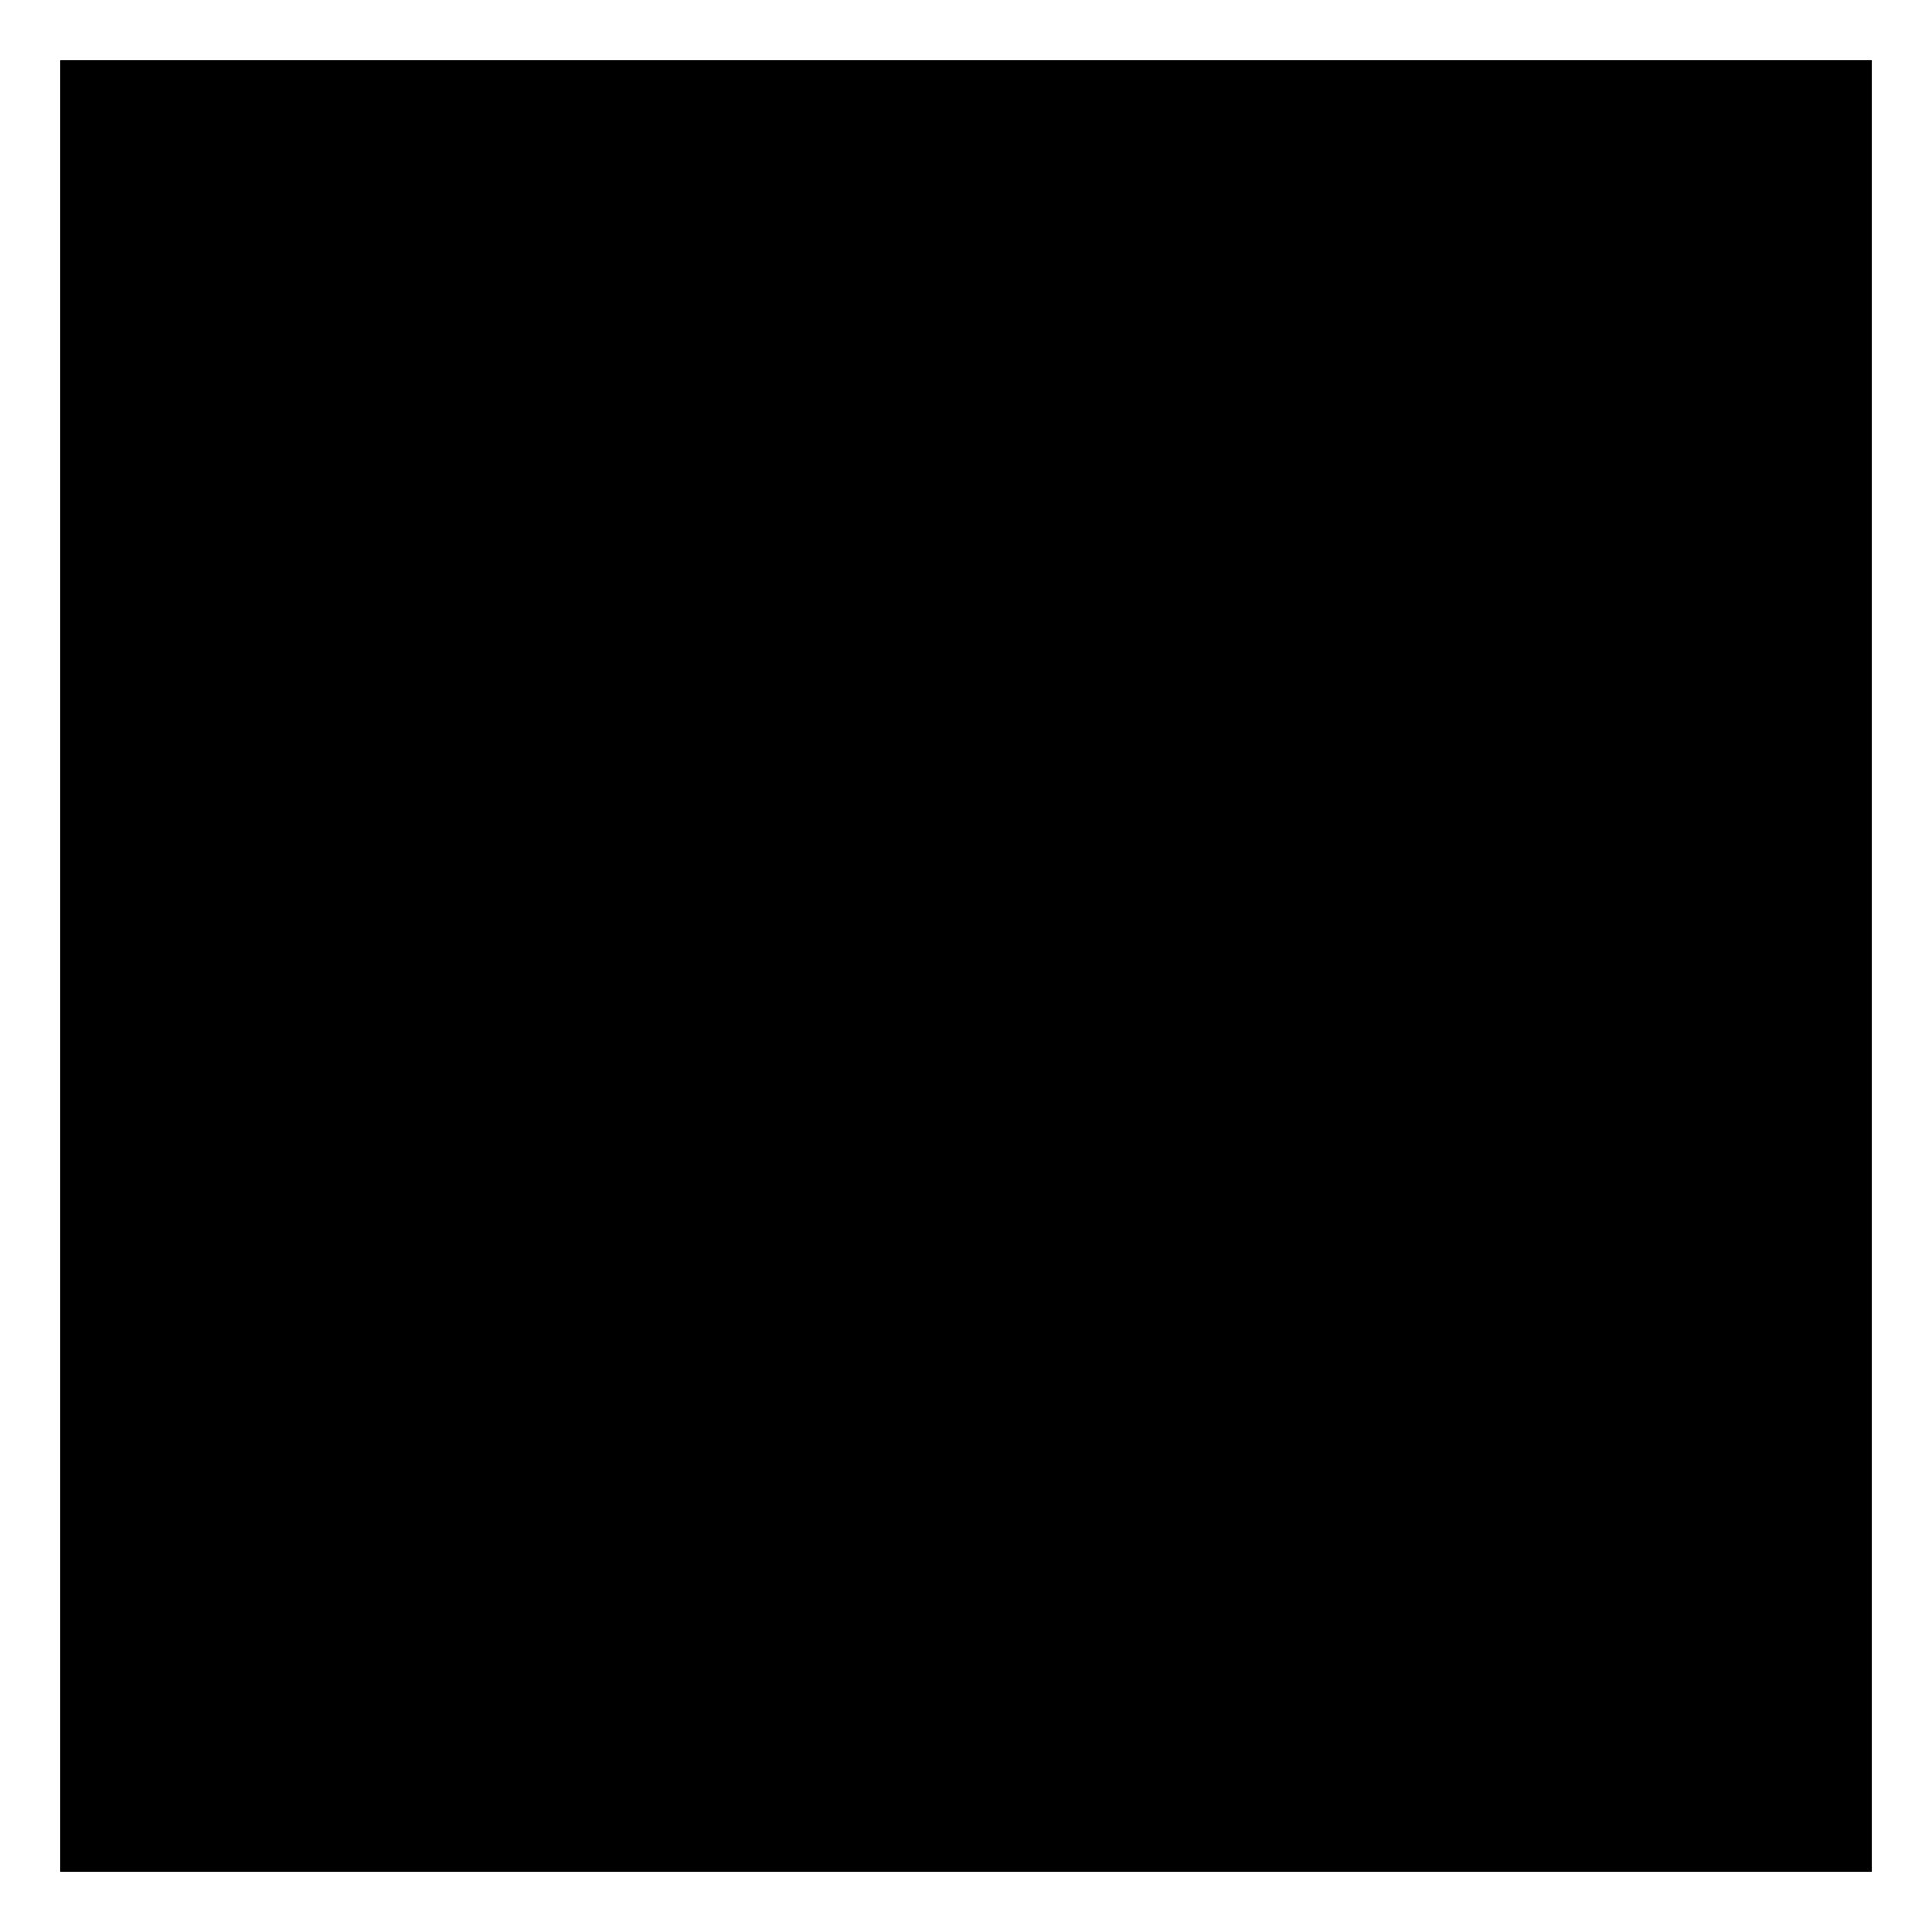
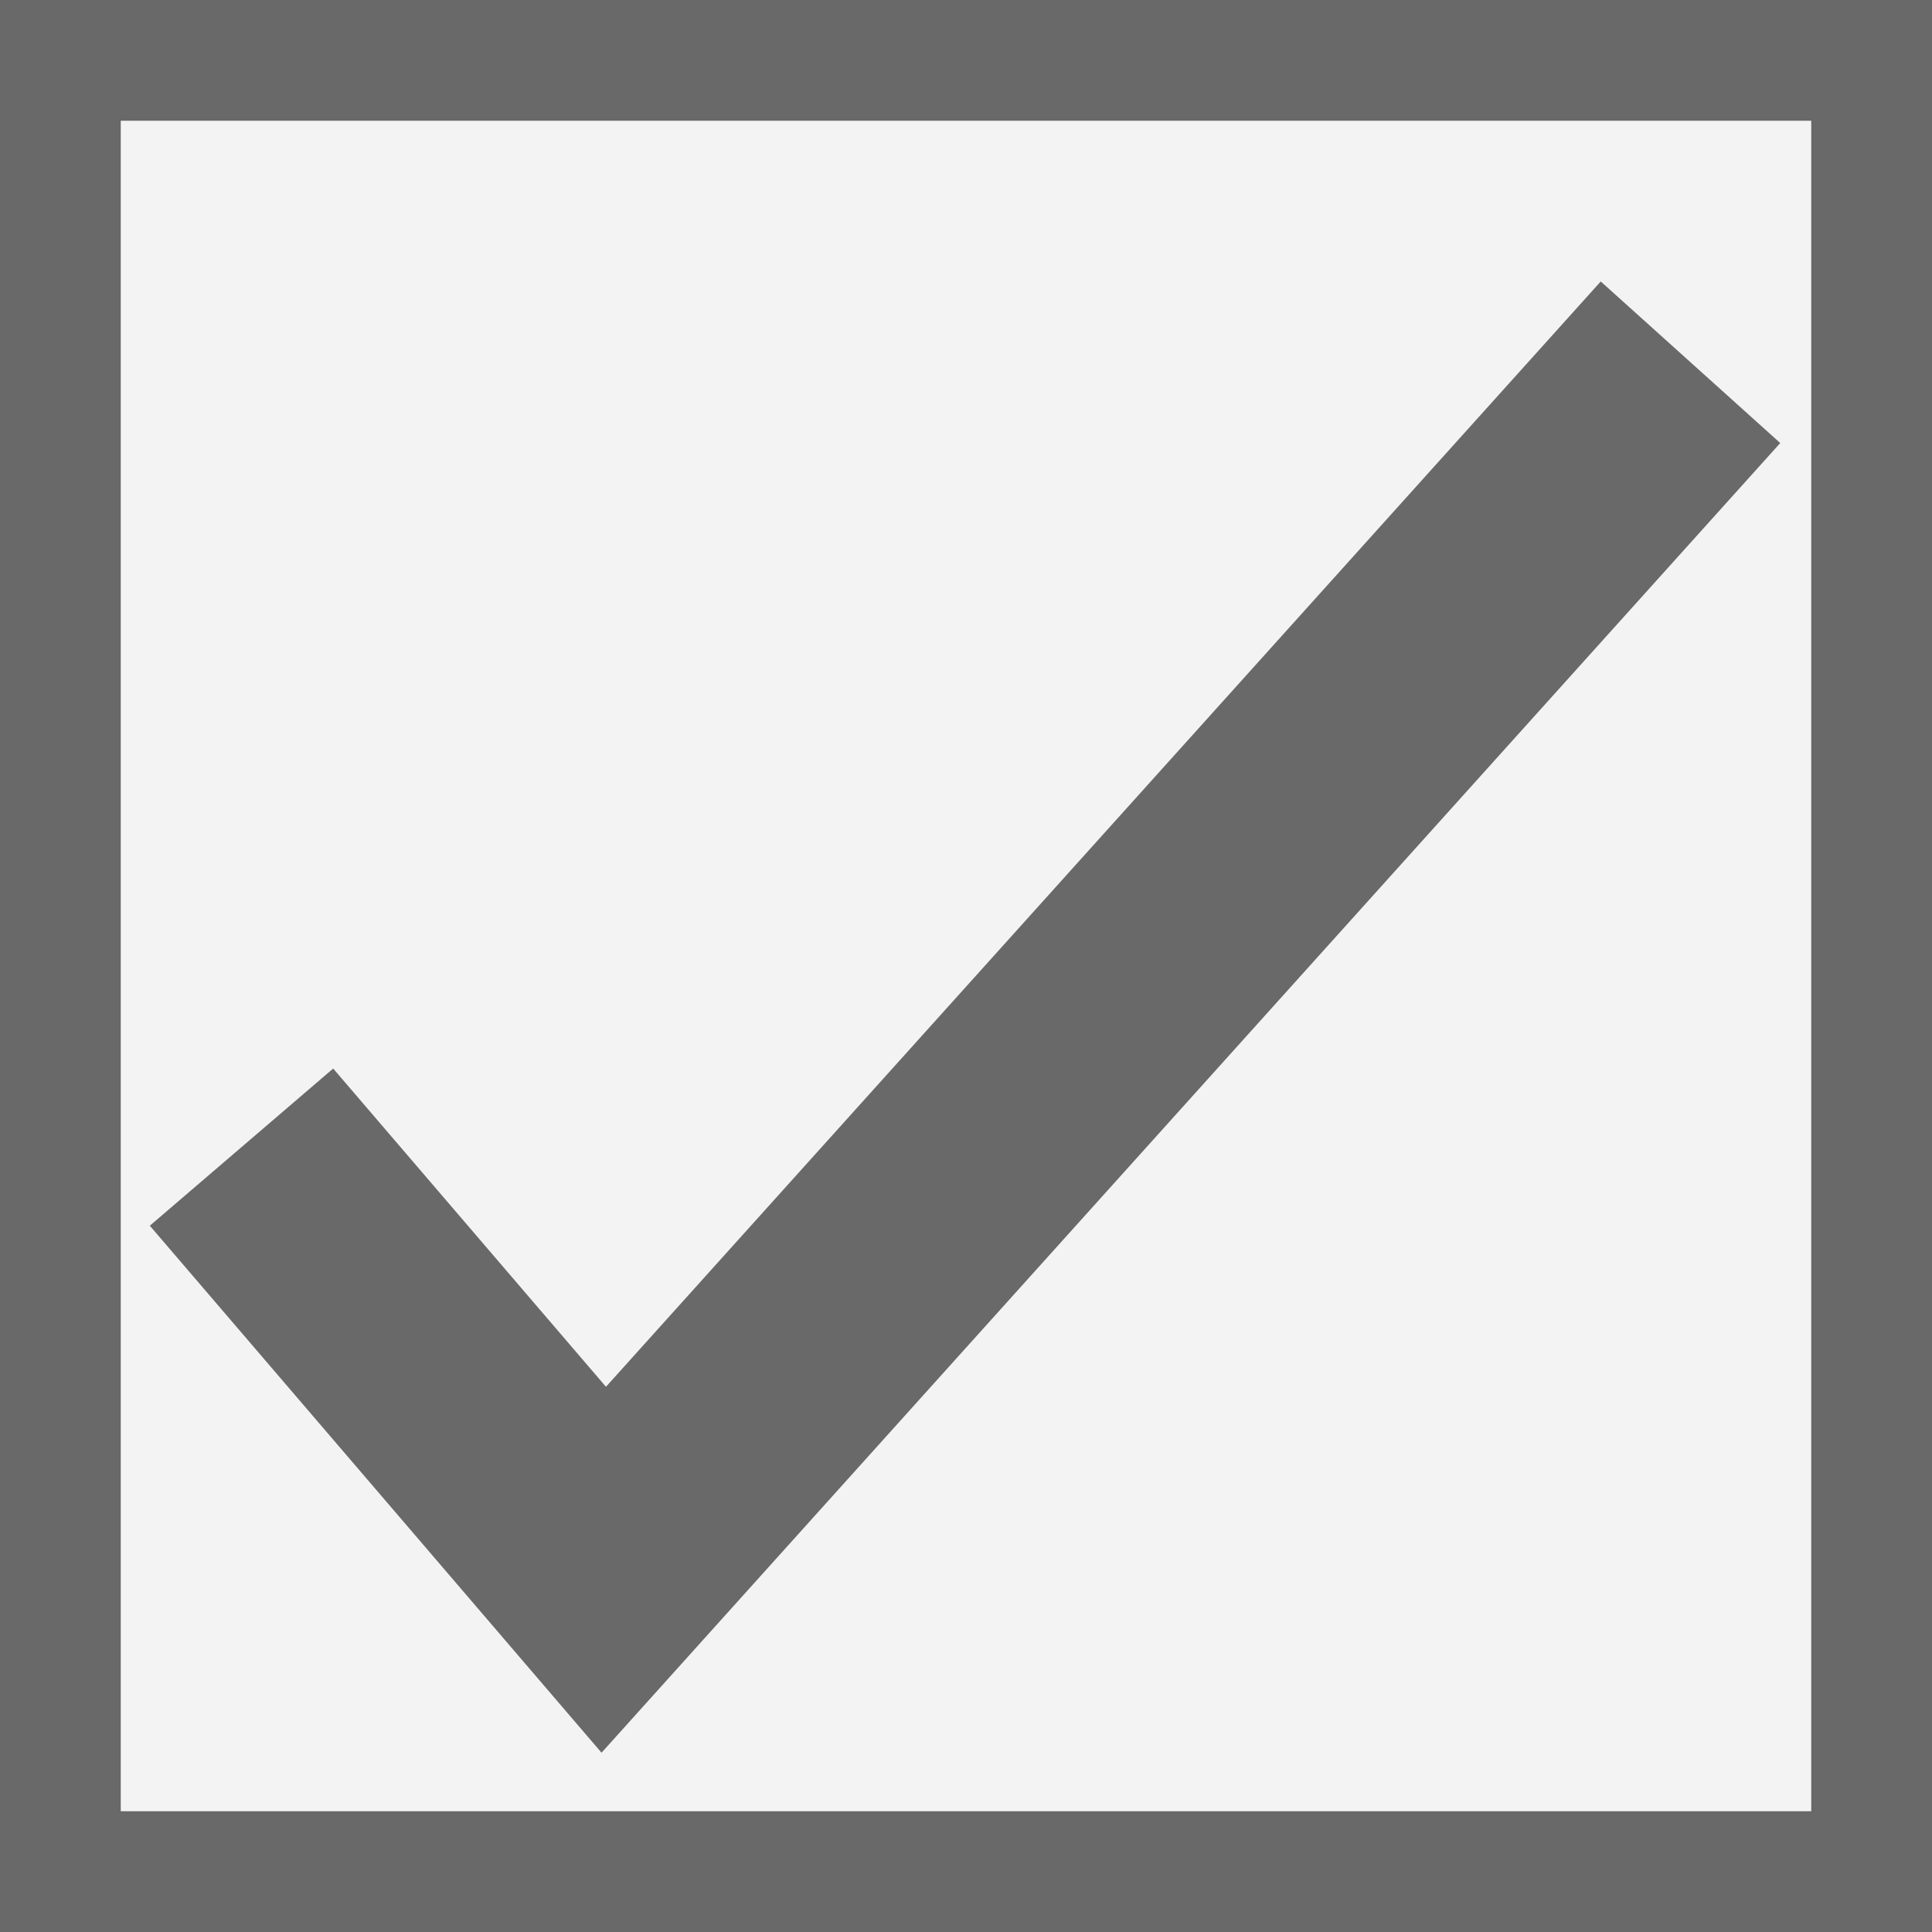
<svg xmlns="http://www.w3.org/2000/svg" width="100%" height="100%" viewBox="0 0 16 16" version="1.1">
-   <rect x="0.5" y="0.5" width="15" height="15" fill="${wc_ui_color_disabledBackground}" stroke="${wc_ui_color_disabledBorder}" />
-   <polyline style="stroke-width:2;fill:none;stroke-linejoin:miter;stroke:${wc_ui_color_disabledForeground};" points="2 9.5, 5 13, 14 3" />
+   <rect x="0.5" y="0.5" width="15" height="15" fill="#f3f3f3" stroke="#696969" />
+   <polyline style="stroke-width:2;fill:none;stroke-linejoin:miter;stroke:#696969;" points="2 9.5, 5 13, 14 3" />
</svg>
